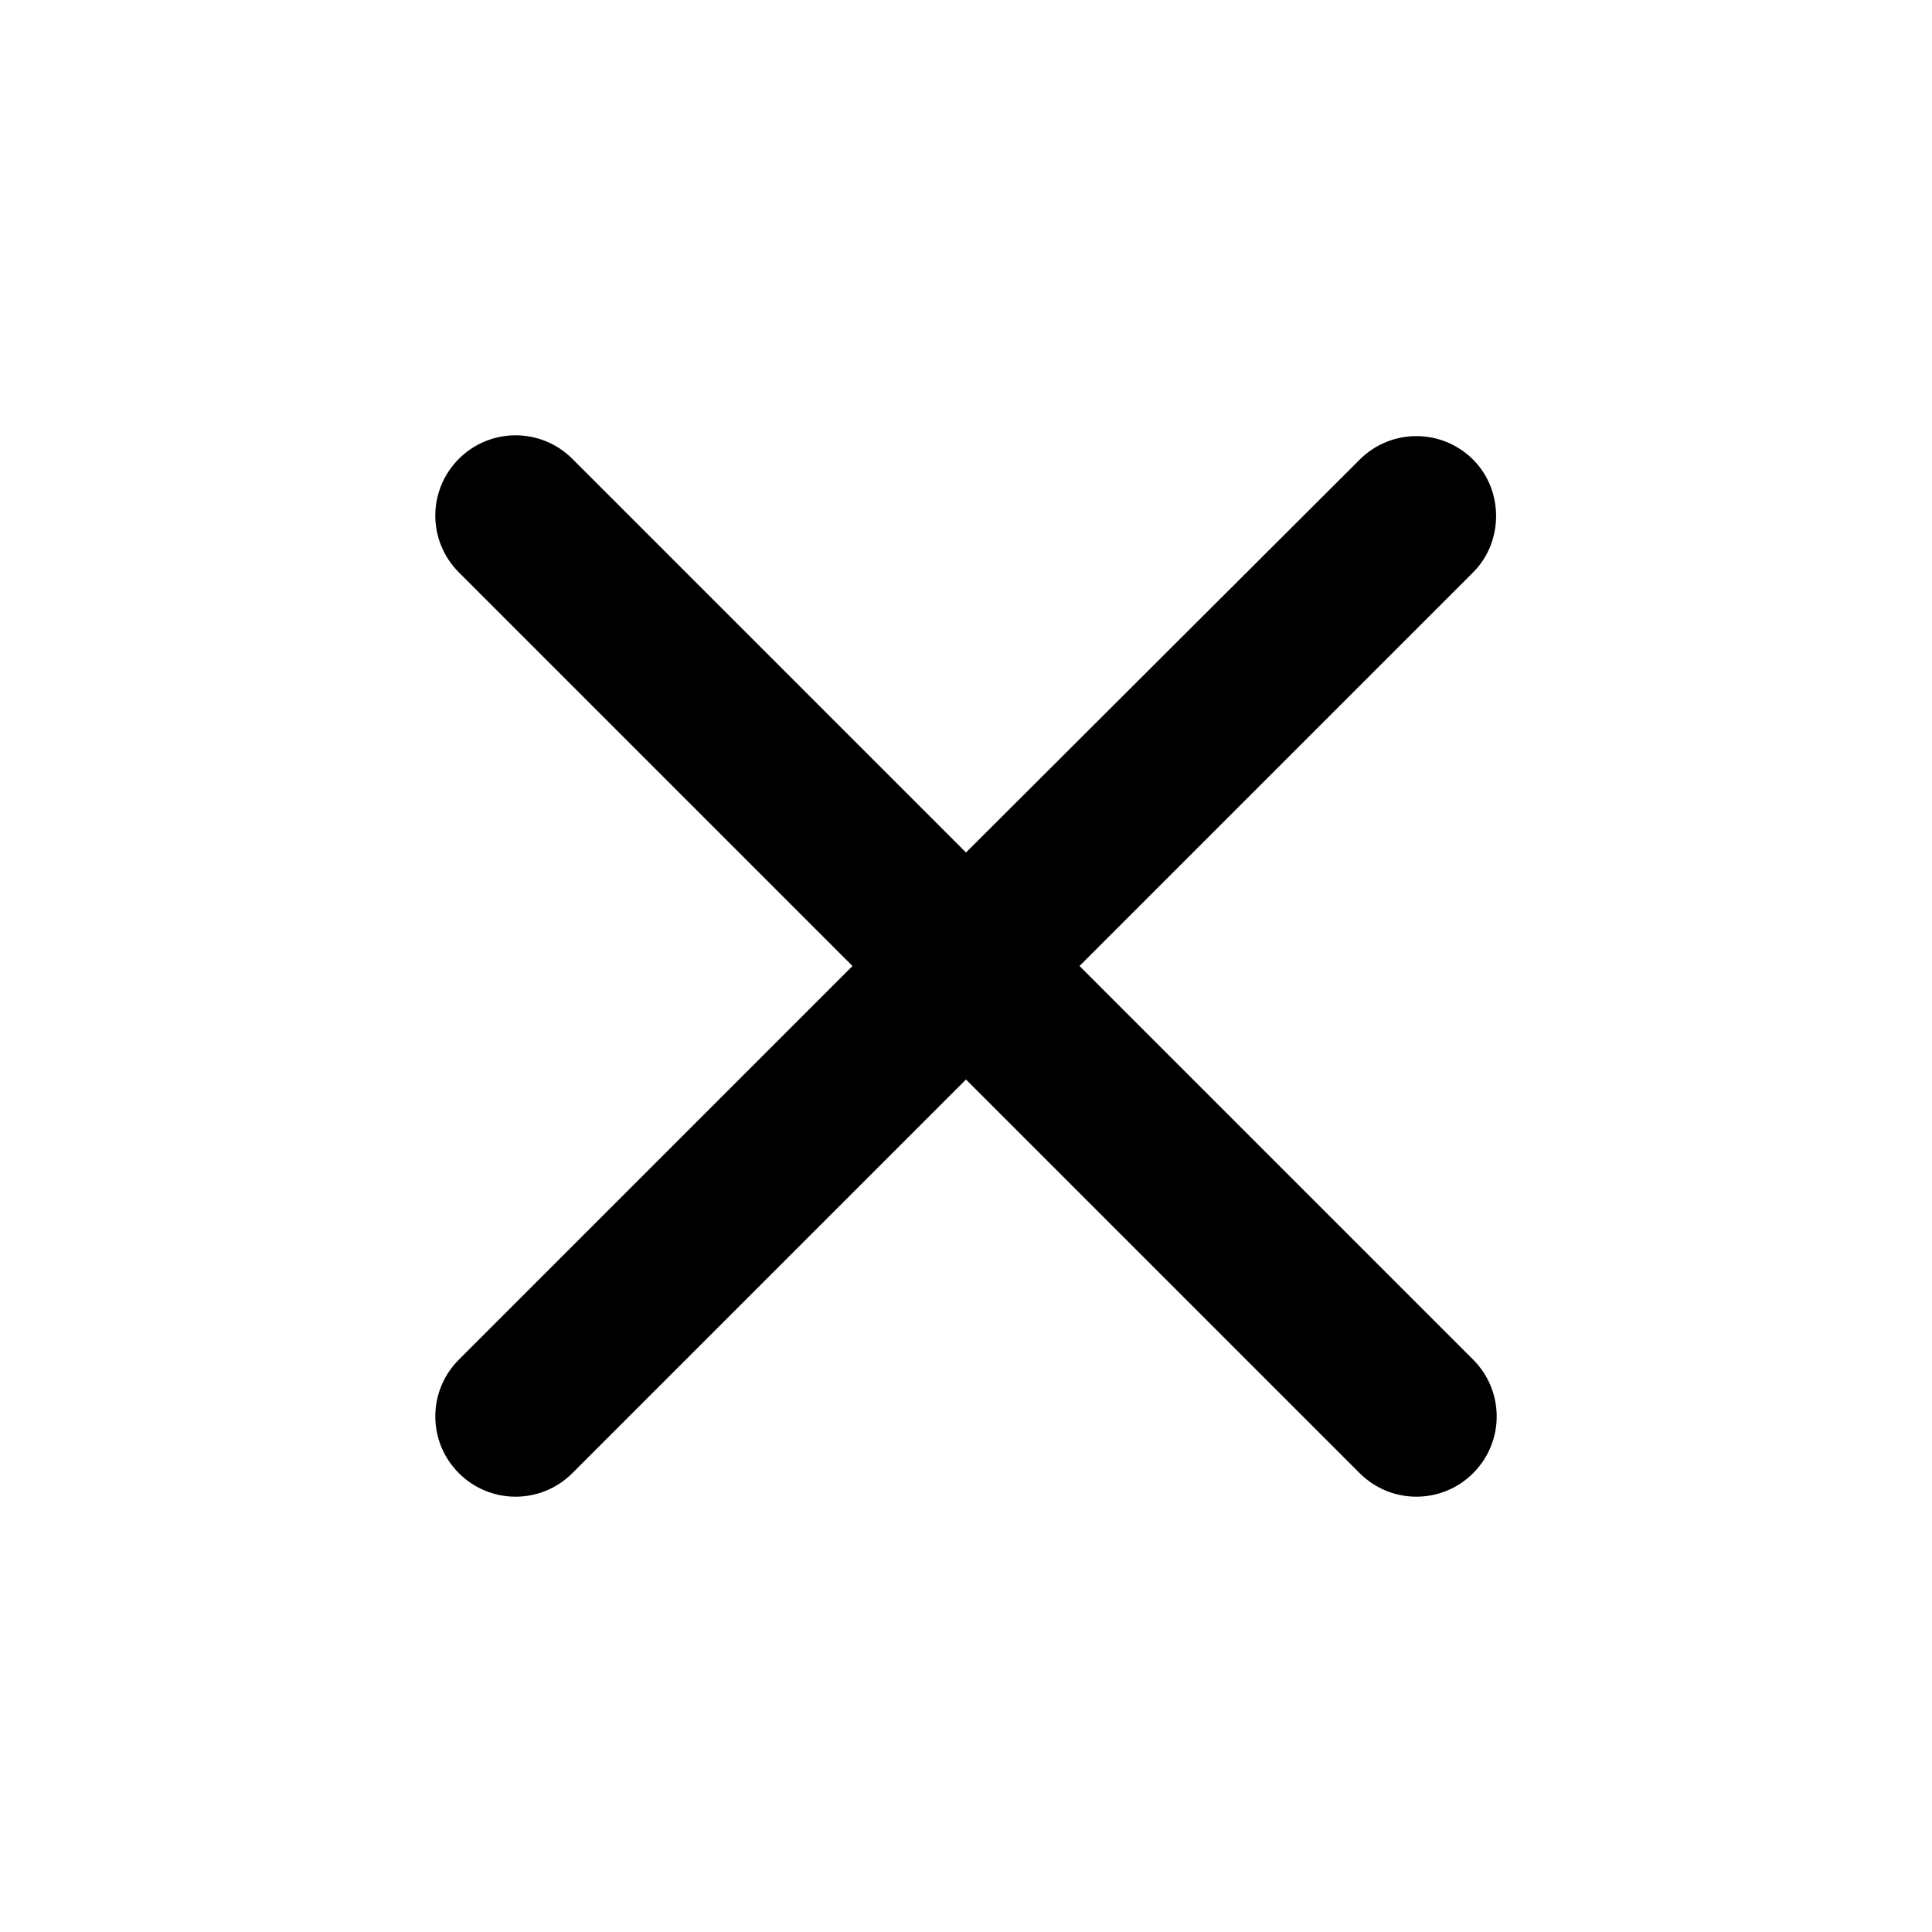
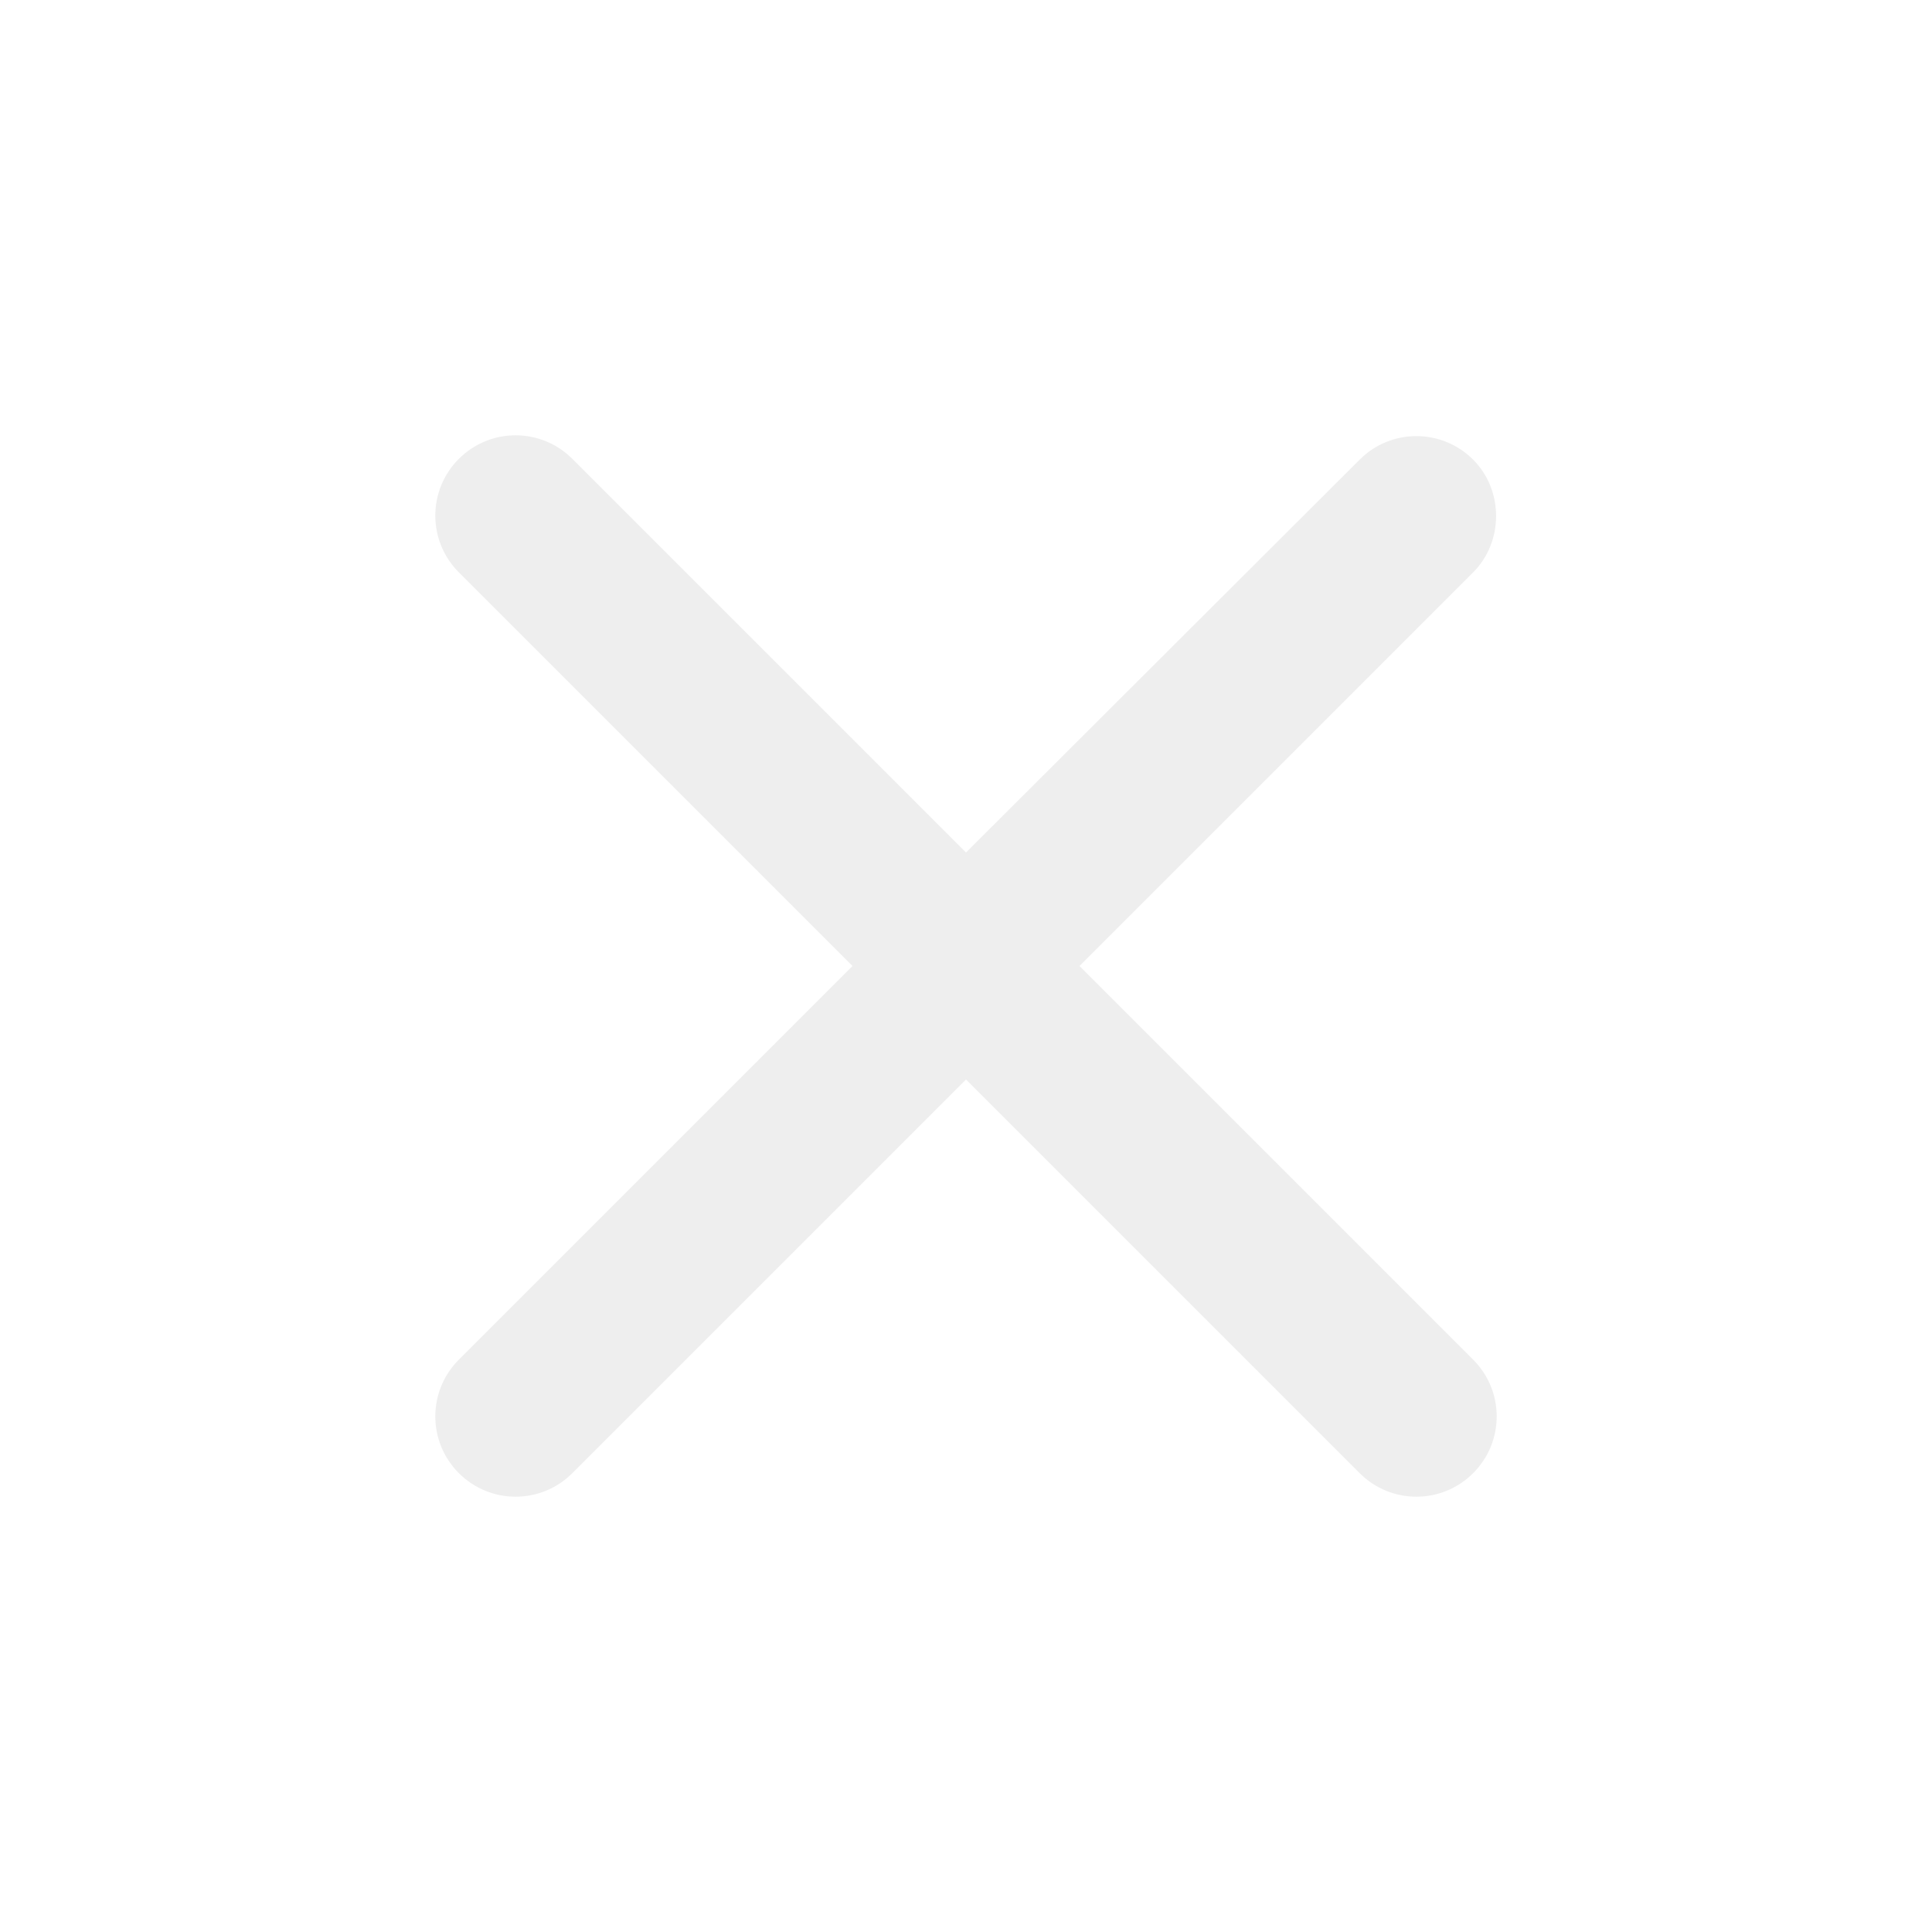
<svg xmlns="http://www.w3.org/2000/svg" width="24" height="24" viewBox="0 0 24 24" fill="none">
-   <path d="M18.3 5.71C17.91 5.32 17.28 5.32 16.89 5.71L12 10.59L7.11 5.7C6.72 5.31 6.09 5.31 5.7 5.7C5.31 6.09 5.31 6.72 5.7 7.11L10.59 12L5.7 16.89C5.31 17.28 5.31 17.91 5.7 18.3C6.09 18.69 6.72 18.69 7.11 18.3L12 13.41L16.89 18.3C17.28 18.69 17.91 18.69 18.3 18.3C18.69 17.91 18.69 17.28 18.3 16.89L13.41 12L18.3 7.11C18.68 6.73 18.68 6.09 18.3 5.71Z" fill="currentColor" />
+   <path d="M18.3 5.71C17.91 5.32 17.28 5.32 16.89 5.71L12 10.59L7.11 5.7C6.72 5.31 6.09 5.31 5.7 5.7C5.31 6.09 5.31 6.72 5.7 7.11L10.59 12L5.7 16.89C5.31 17.28 5.31 17.91 5.7 18.3C6.09 18.69 6.72 18.69 7.11 18.3L12 13.41L16.89 18.3C17.28 18.69 17.91 18.69 18.3 18.3C18.69 17.91 18.69 17.28 18.3 16.89L13.41 12L18.3 7.11C18.68 6.73 18.68 6.09 18.3 5.71Z" fill="#eeeeee" />
</svg>
